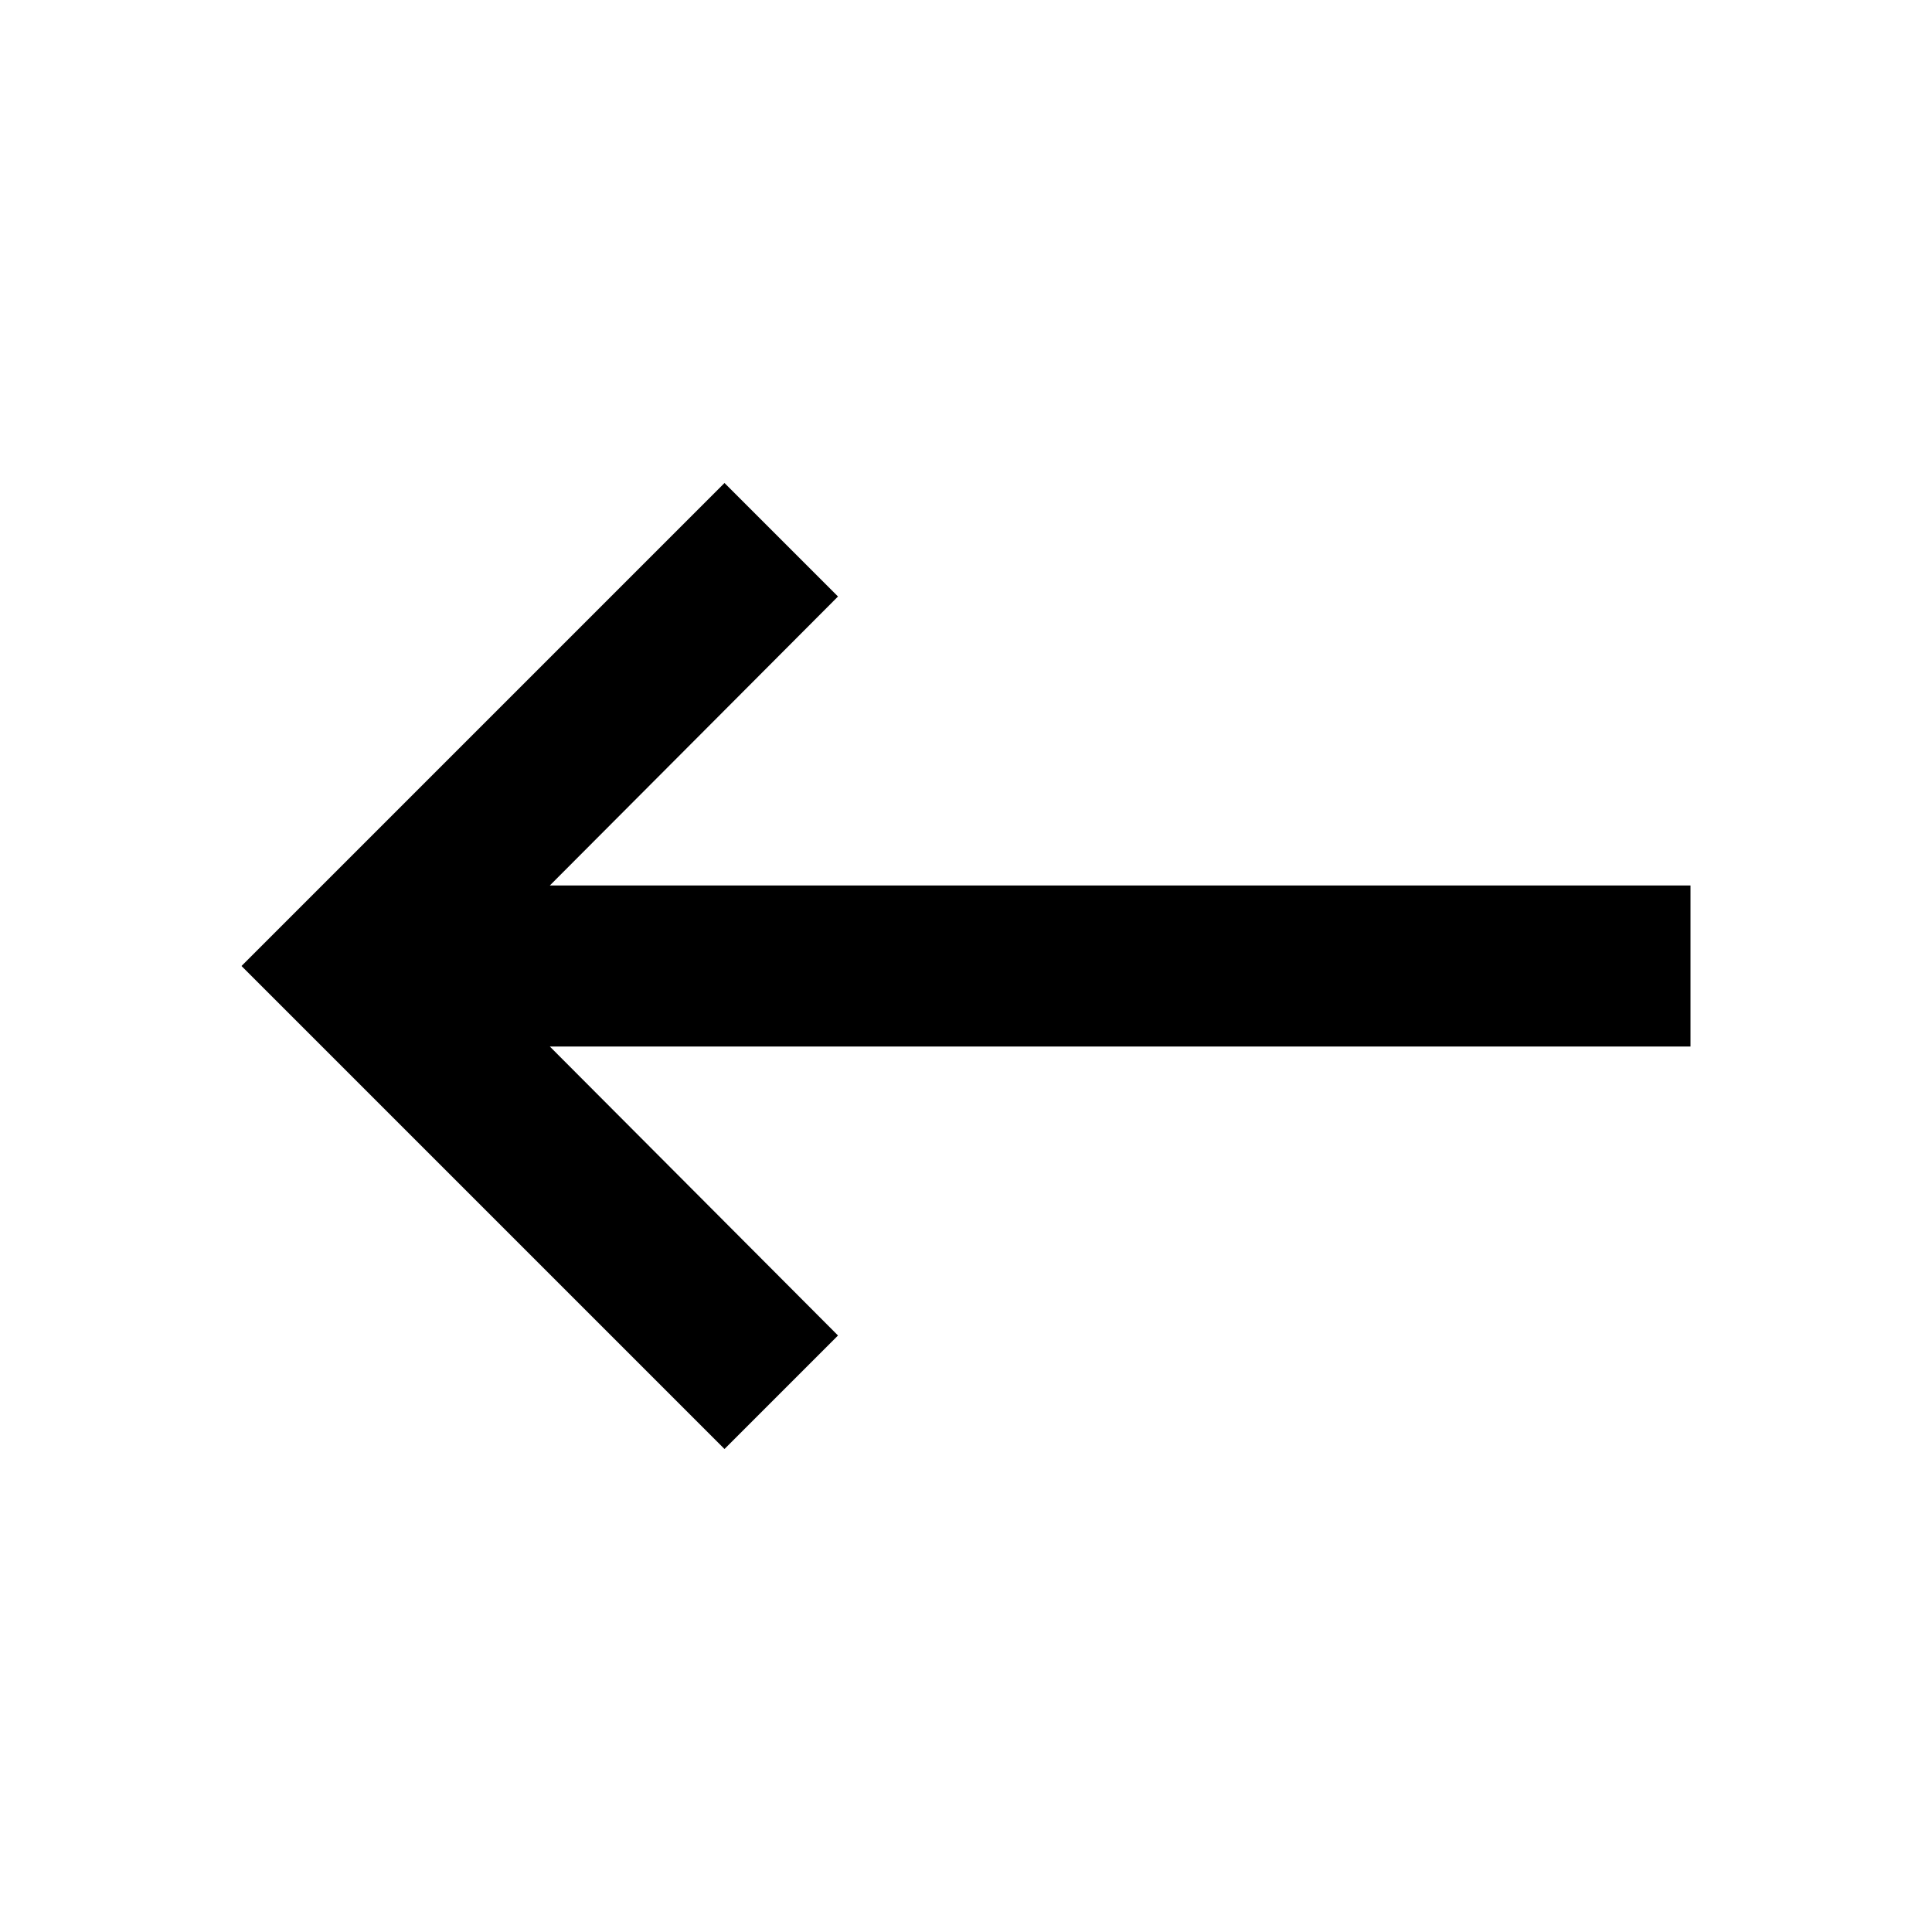
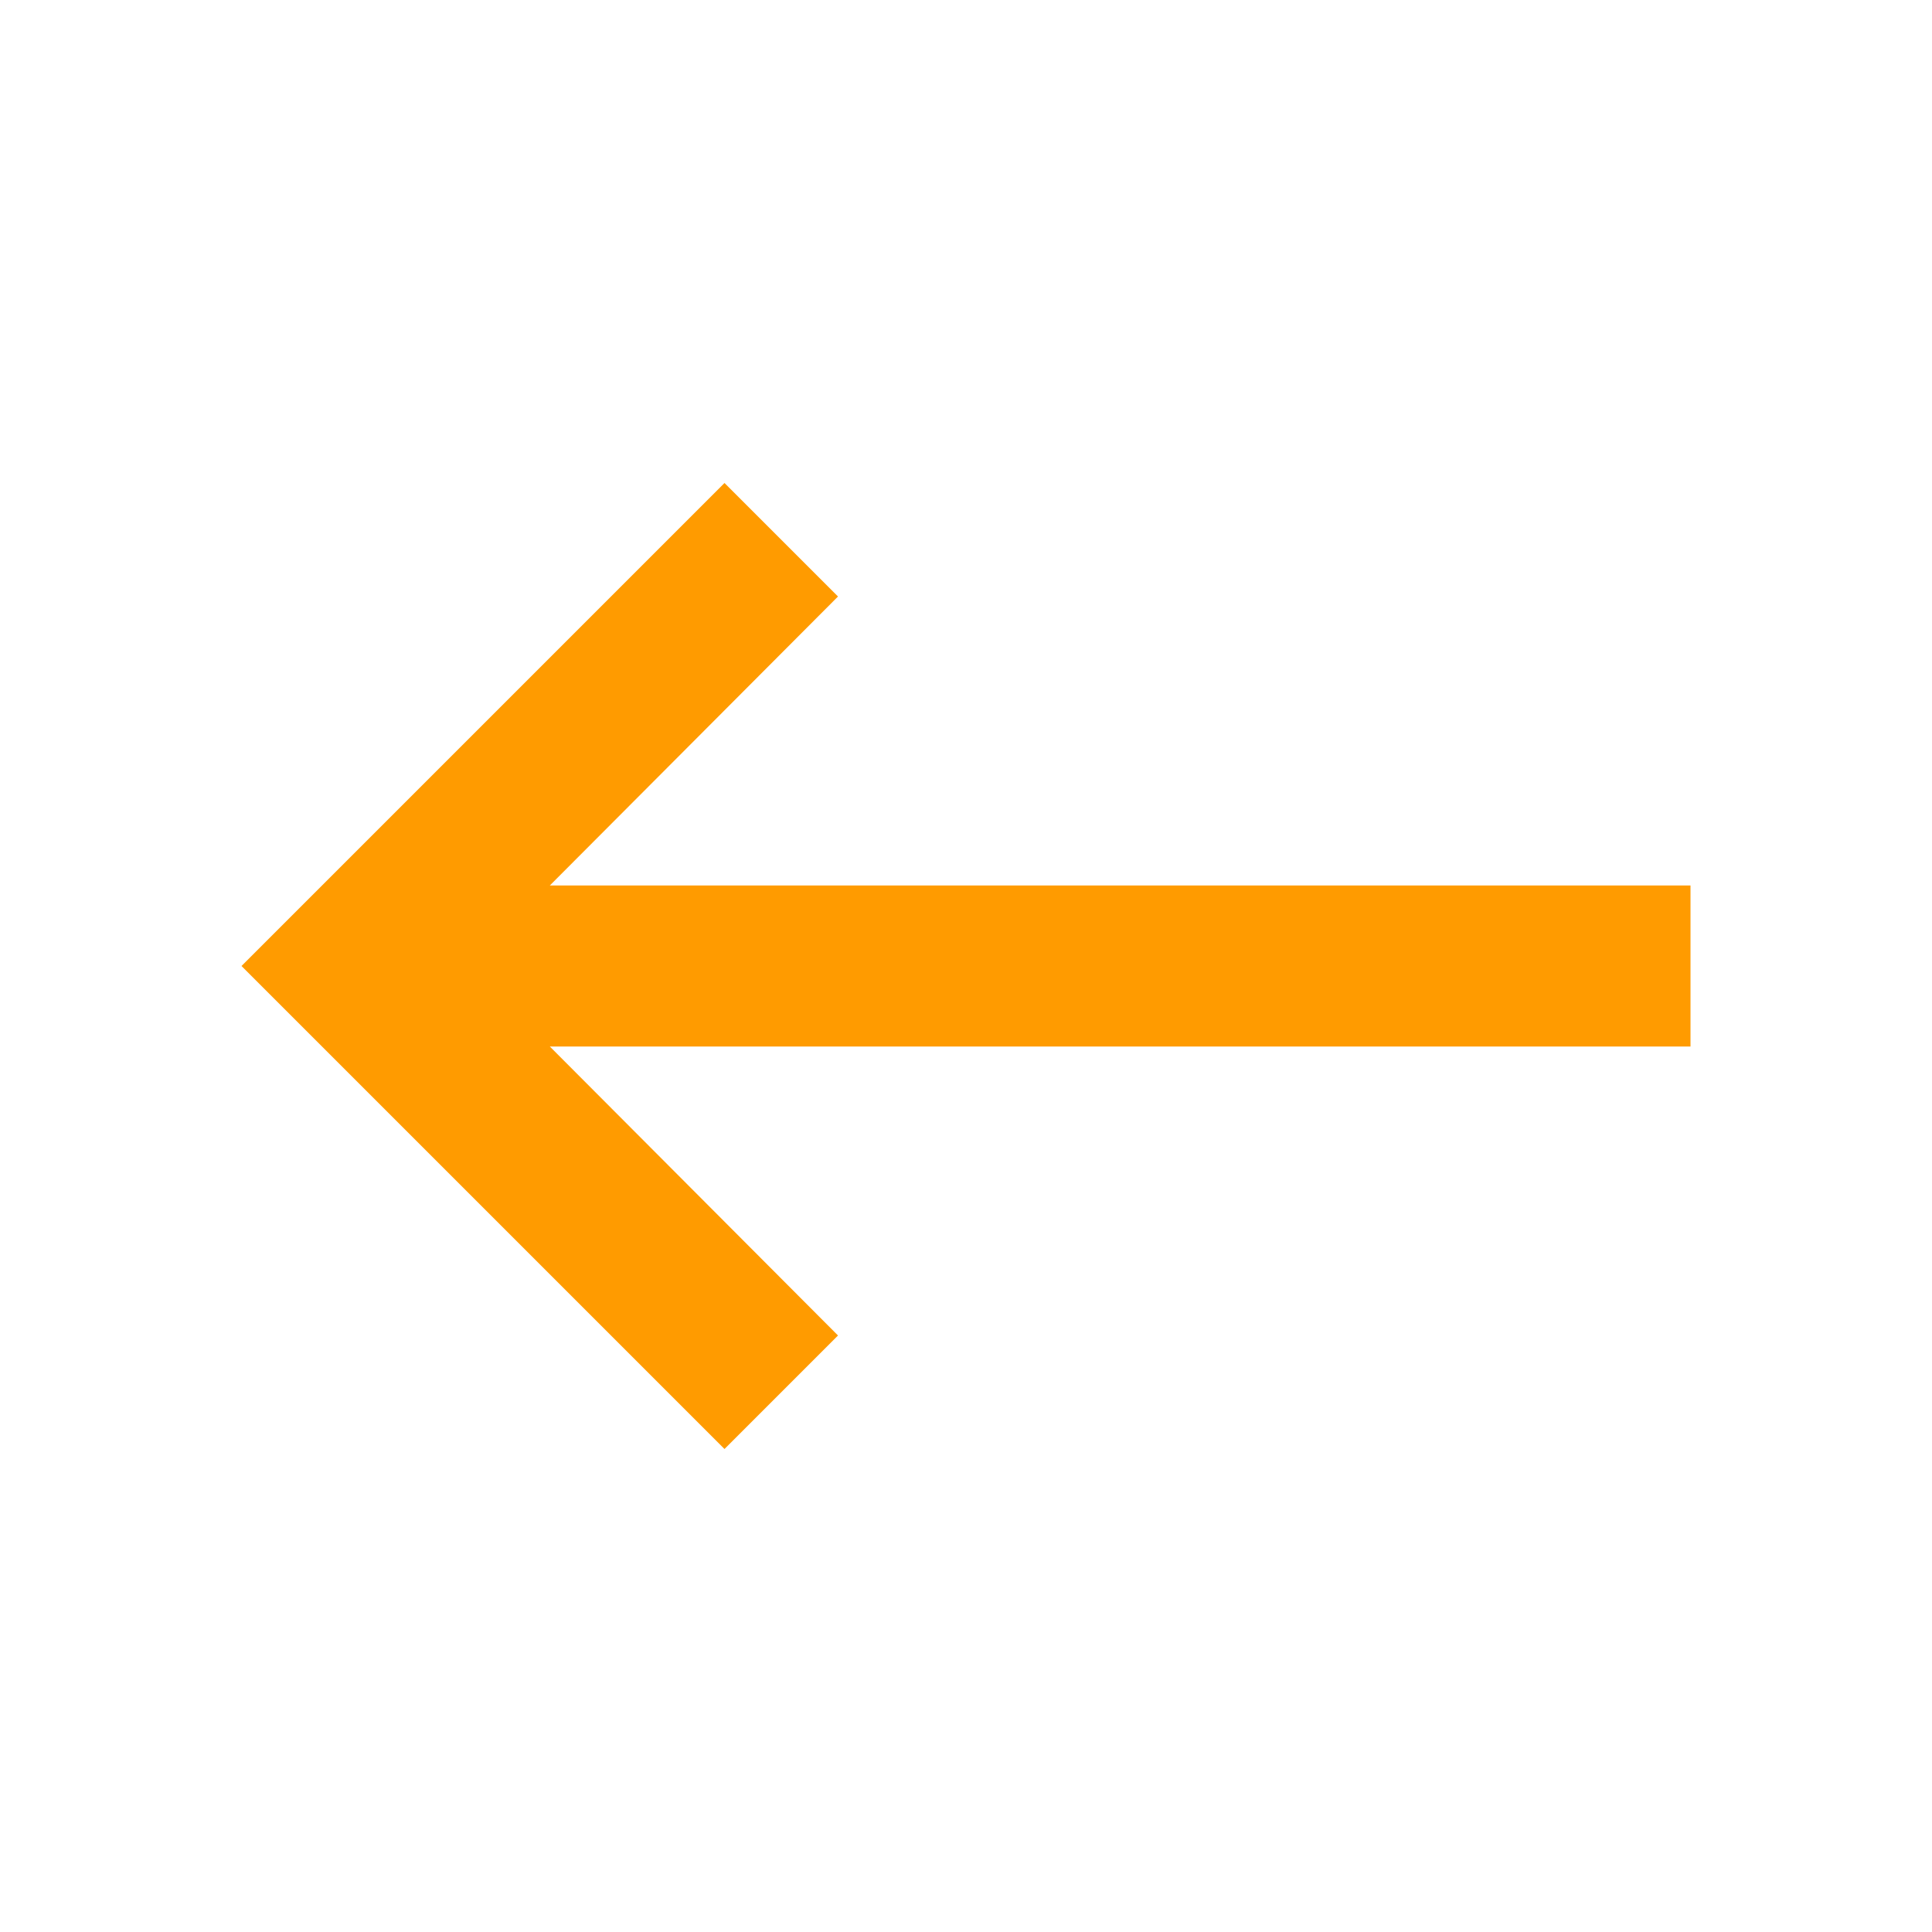
- <svg xmlns="http://www.w3.org/2000/svg" height="48px" viewBox="0 0 24 24" width="48px" fill="#000000">
+ <svg xmlns="http://www.w3.org/2000/svg" height="48px" viewBox="0 0 24 24" width="48px" fill="#FF9B00">
  <path d="M0 0h24v24H0z" fill="none" />
  <path d="M21 11H6.83l3.58-3.59L9 6l-6 6 6 6 1.41-1.41L6.83 13H21z" />
</svg>
